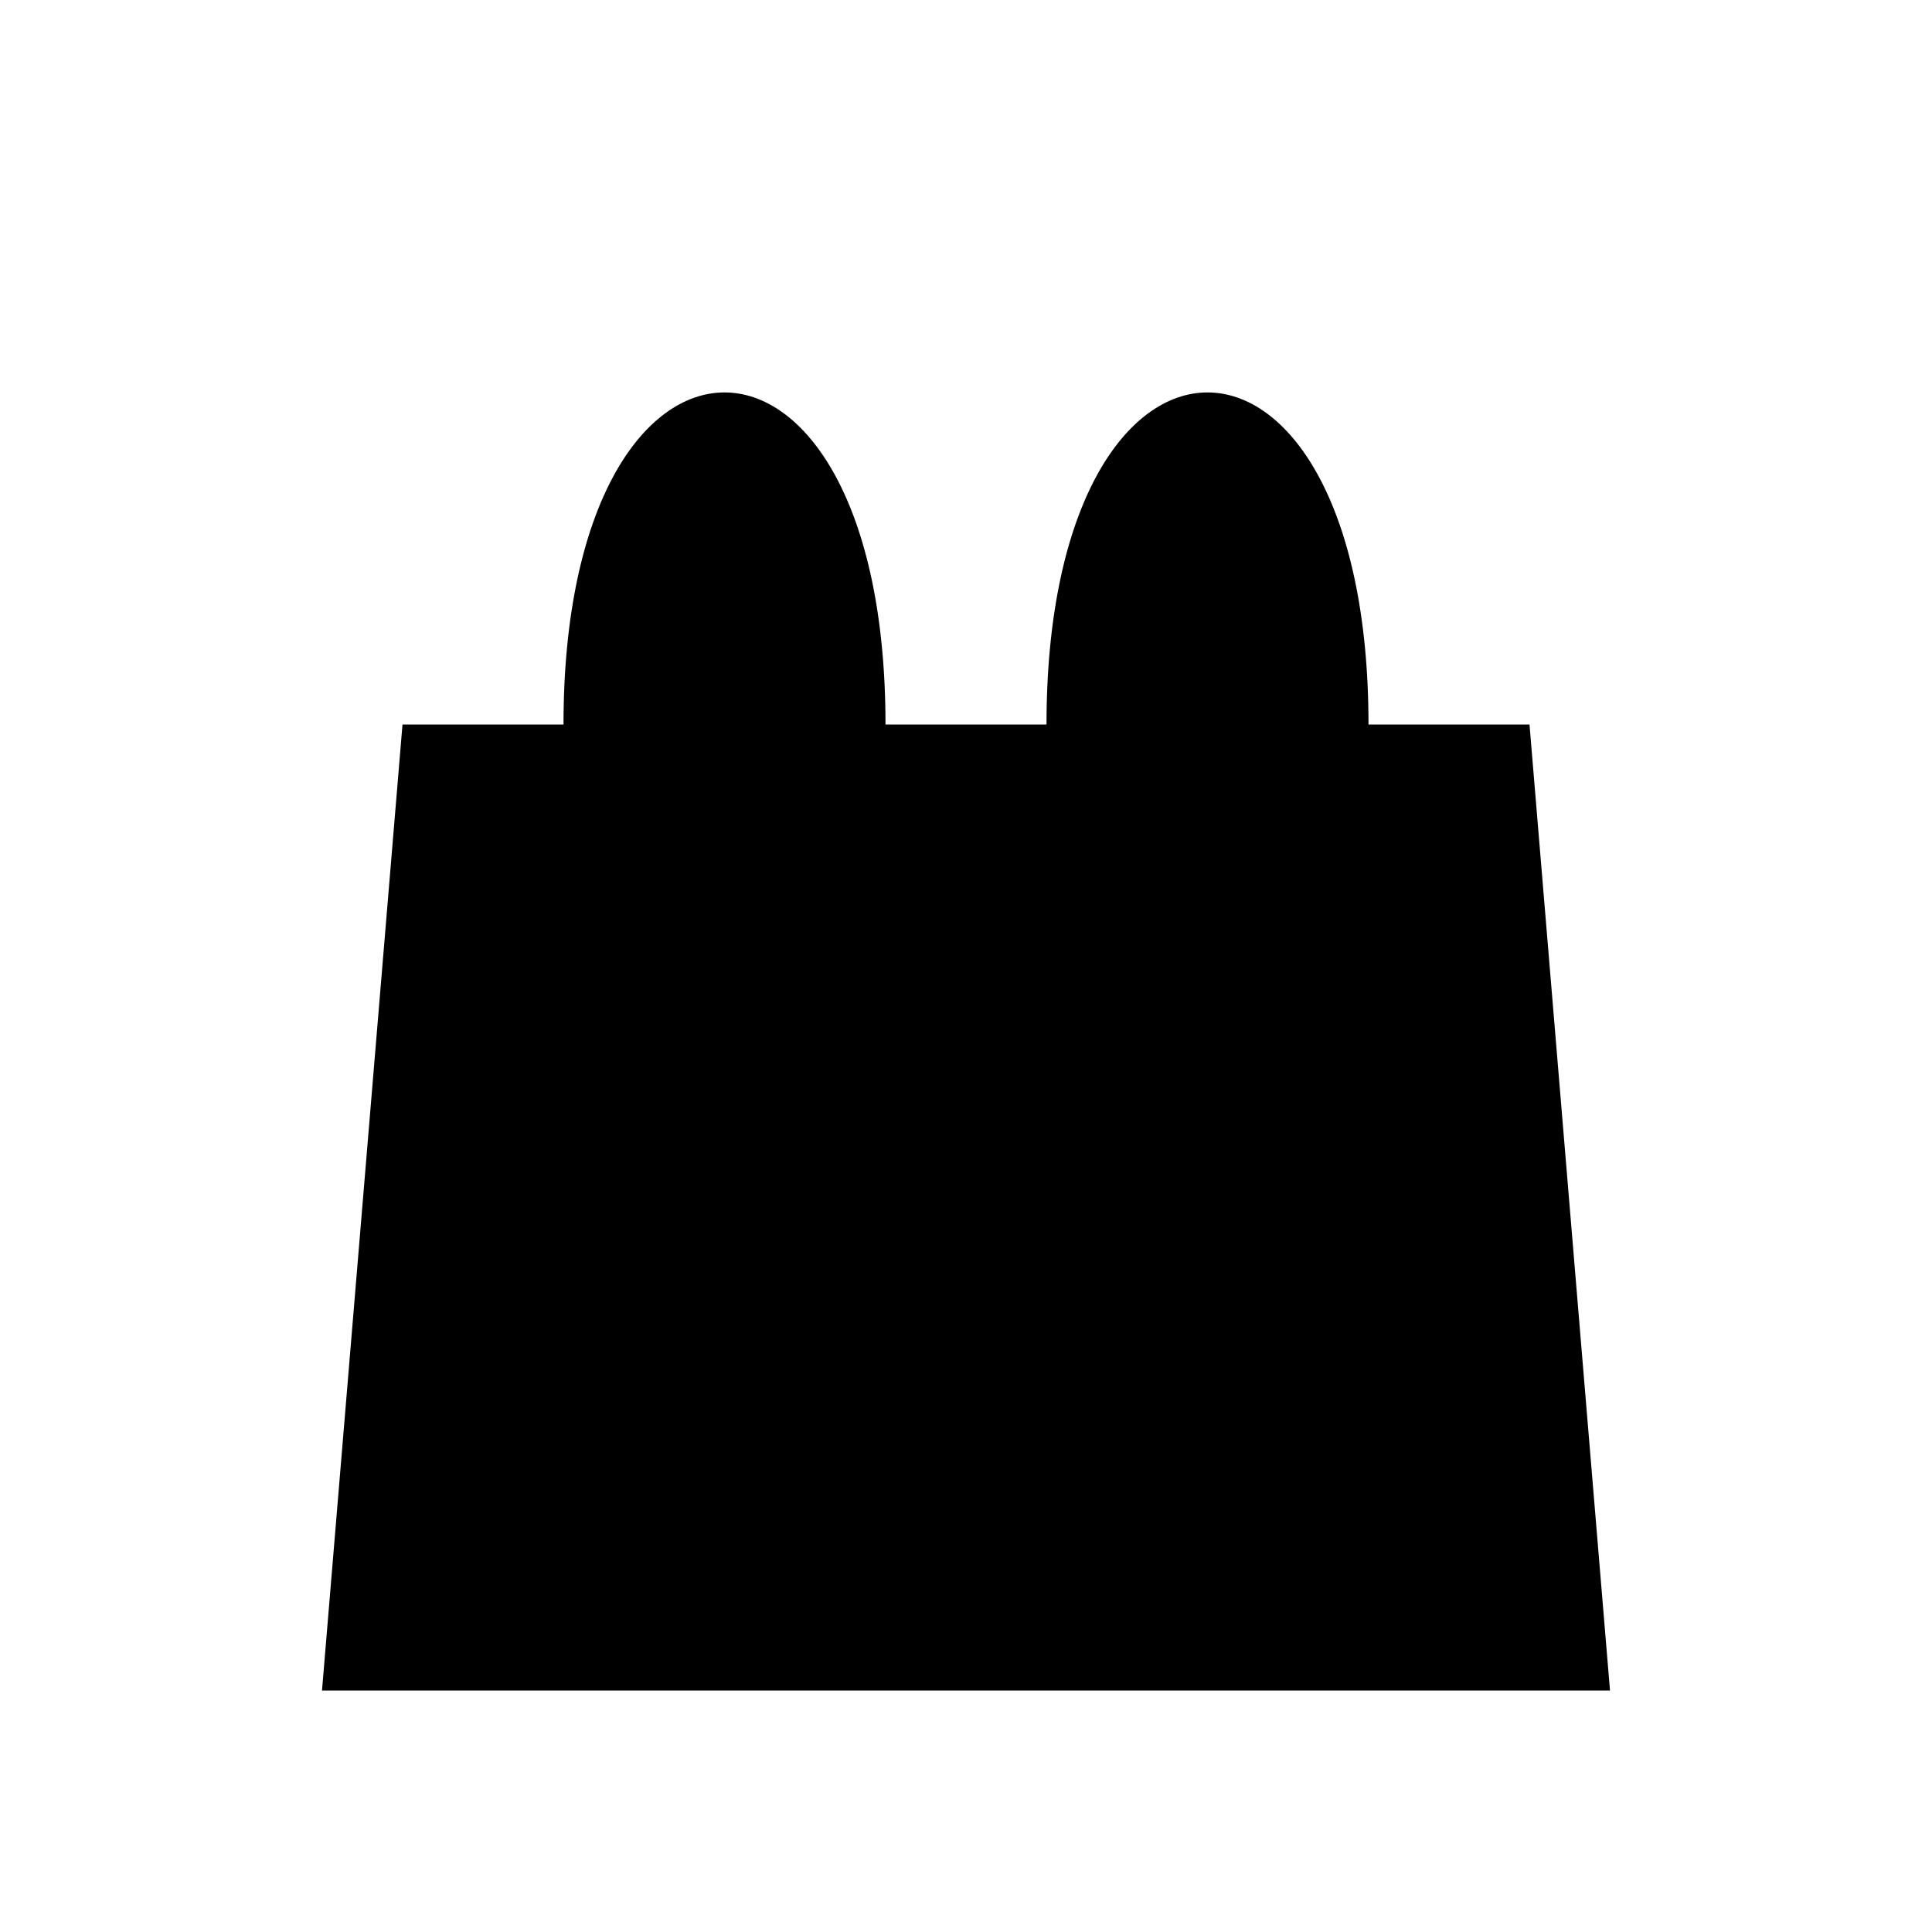
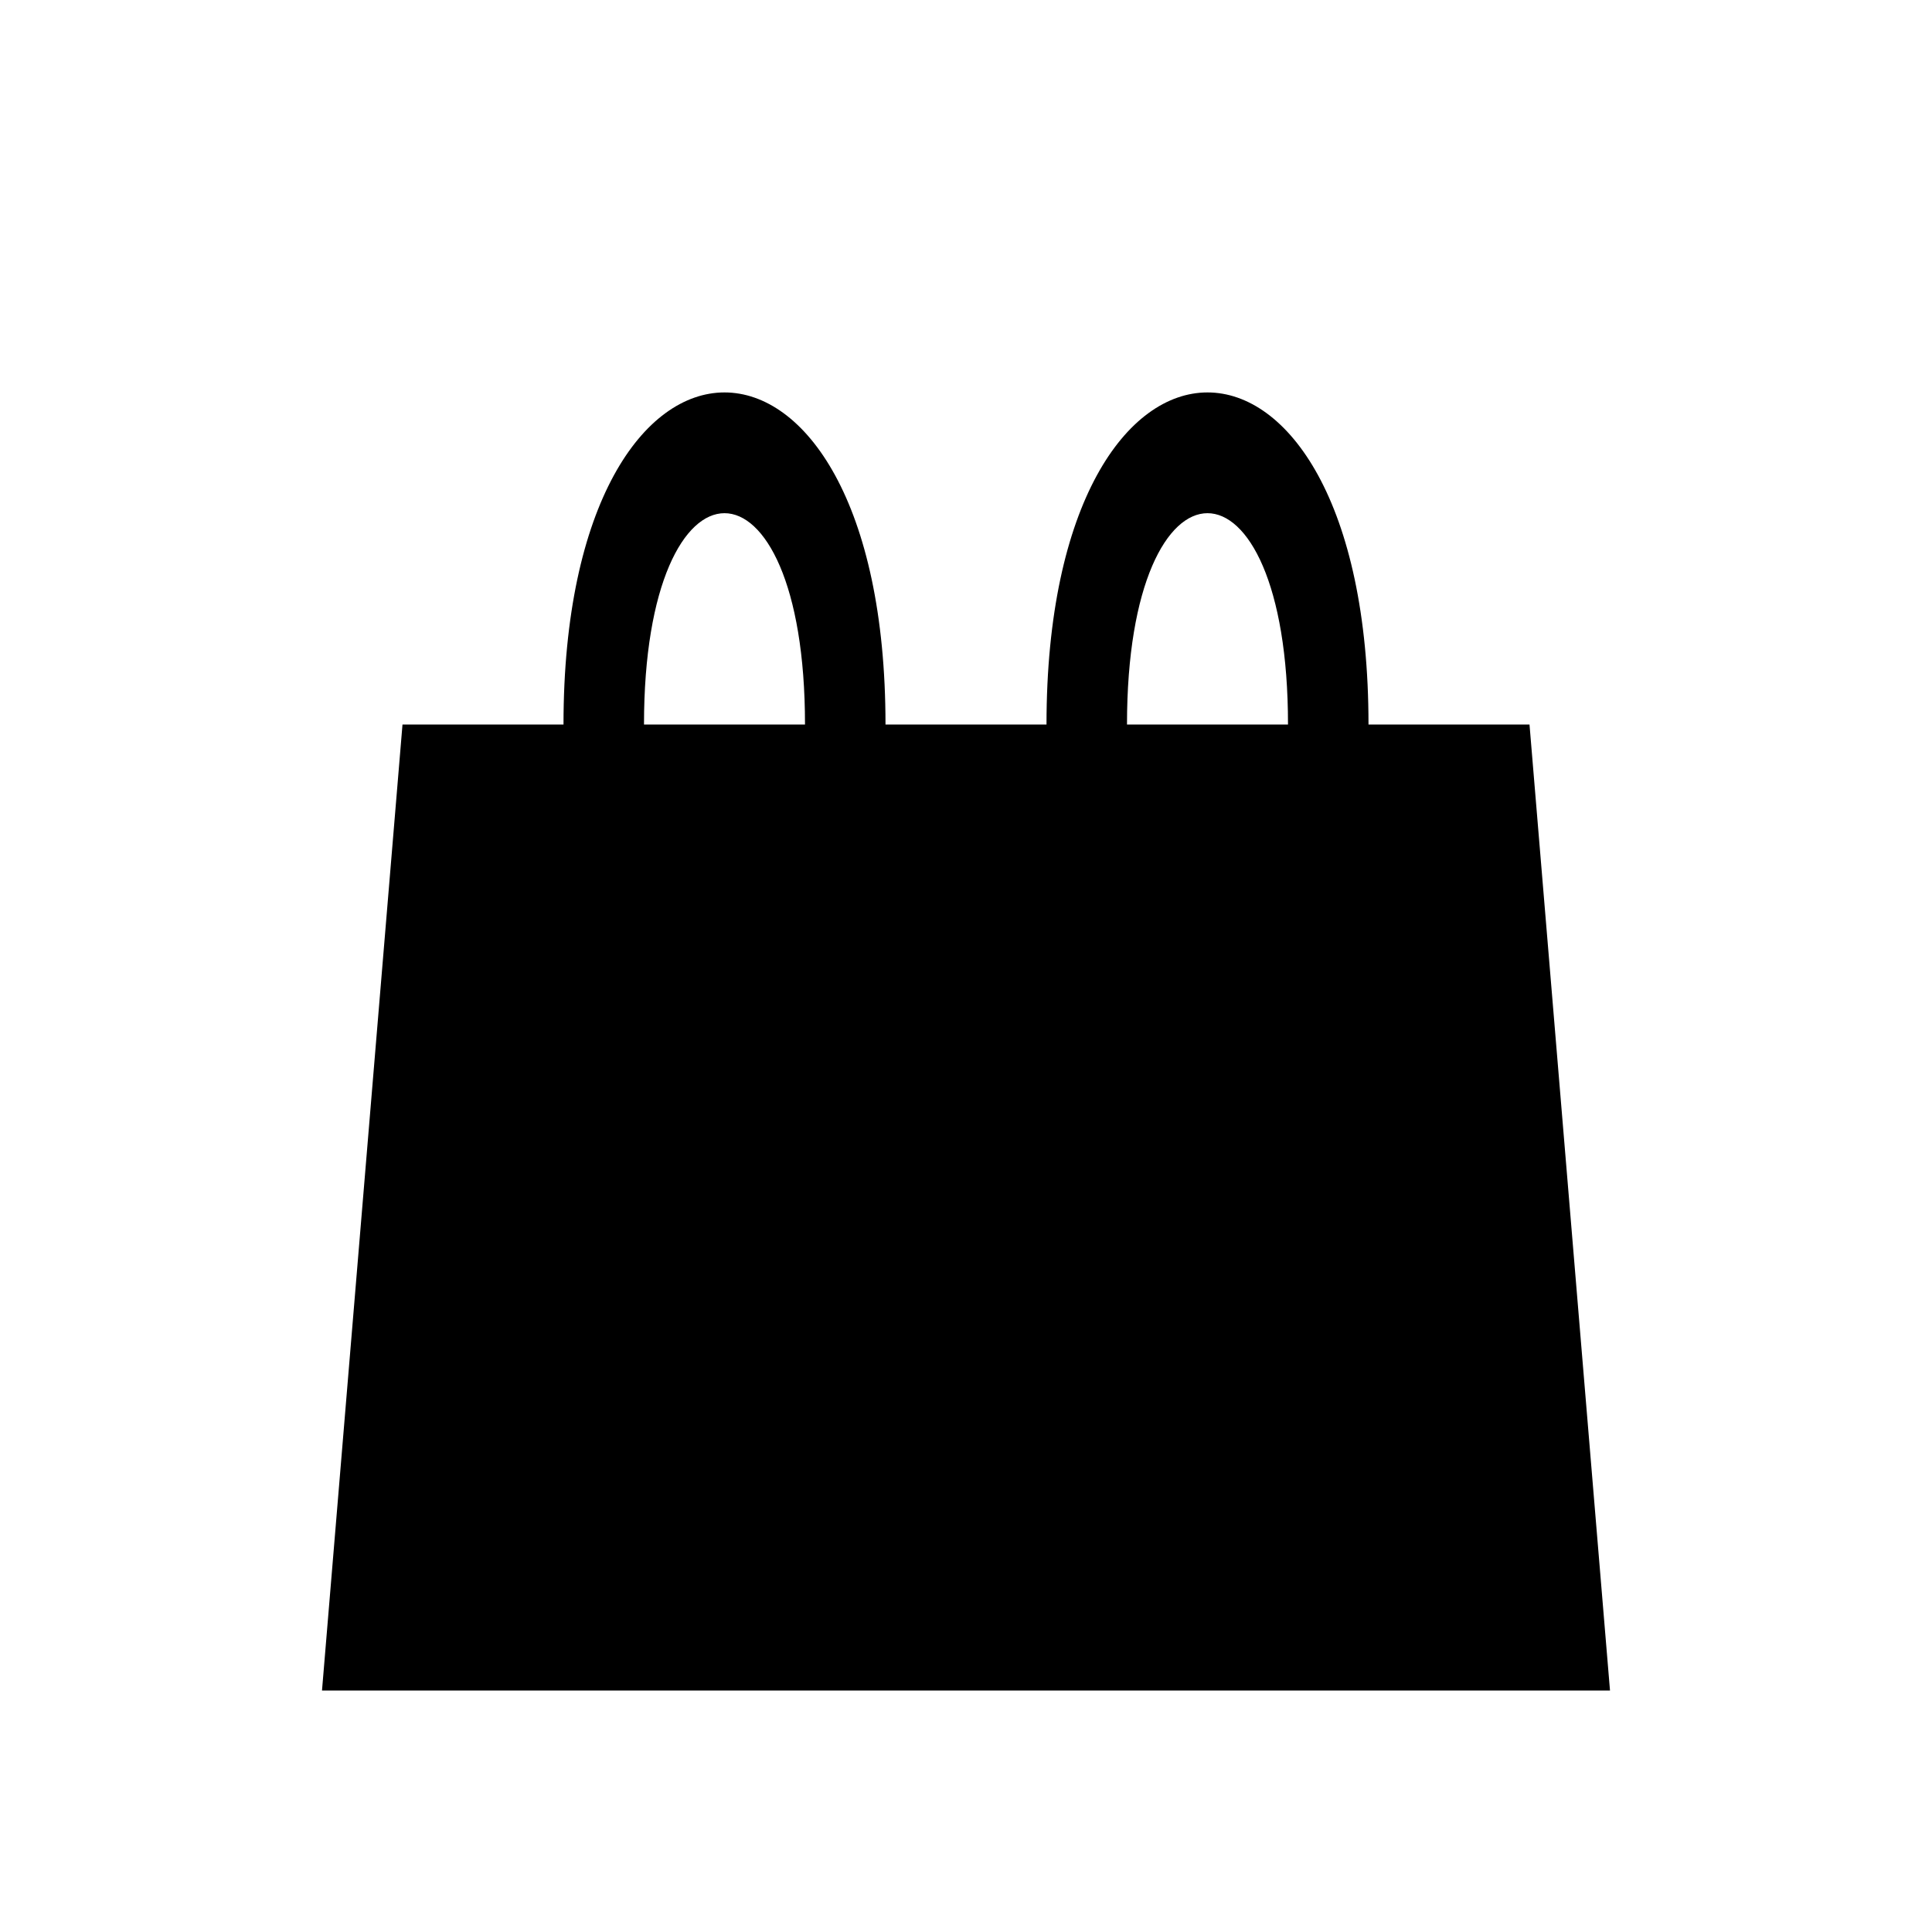
<svg xmlns="http://www.w3.org/2000/svg" width="24" height="24" viewBox="0 0 24 24">
-   <path fill="black" d="M5 9L4 21h16L19 9H5z M7 9C7 3.5 11 3.5 11 9z M8 9C8 5.5 10 5.5 10 9z M13 9C13 3.5 17 3.5 17 9z M14 9C14 5.5 16 5.5 16 9z" />
+   <path fill="black" fill-rule="evenodd" d="M5 9L4 21h16L19 9H5z M7 9C7 3.5 11 3.5 11 9z M8 9C8 5.5 10 5.5 10 9z M13 9C13 3.5 17 3.5 17 9z M14 9C14 5.5 16 5.5 16 9z" />
</svg>
